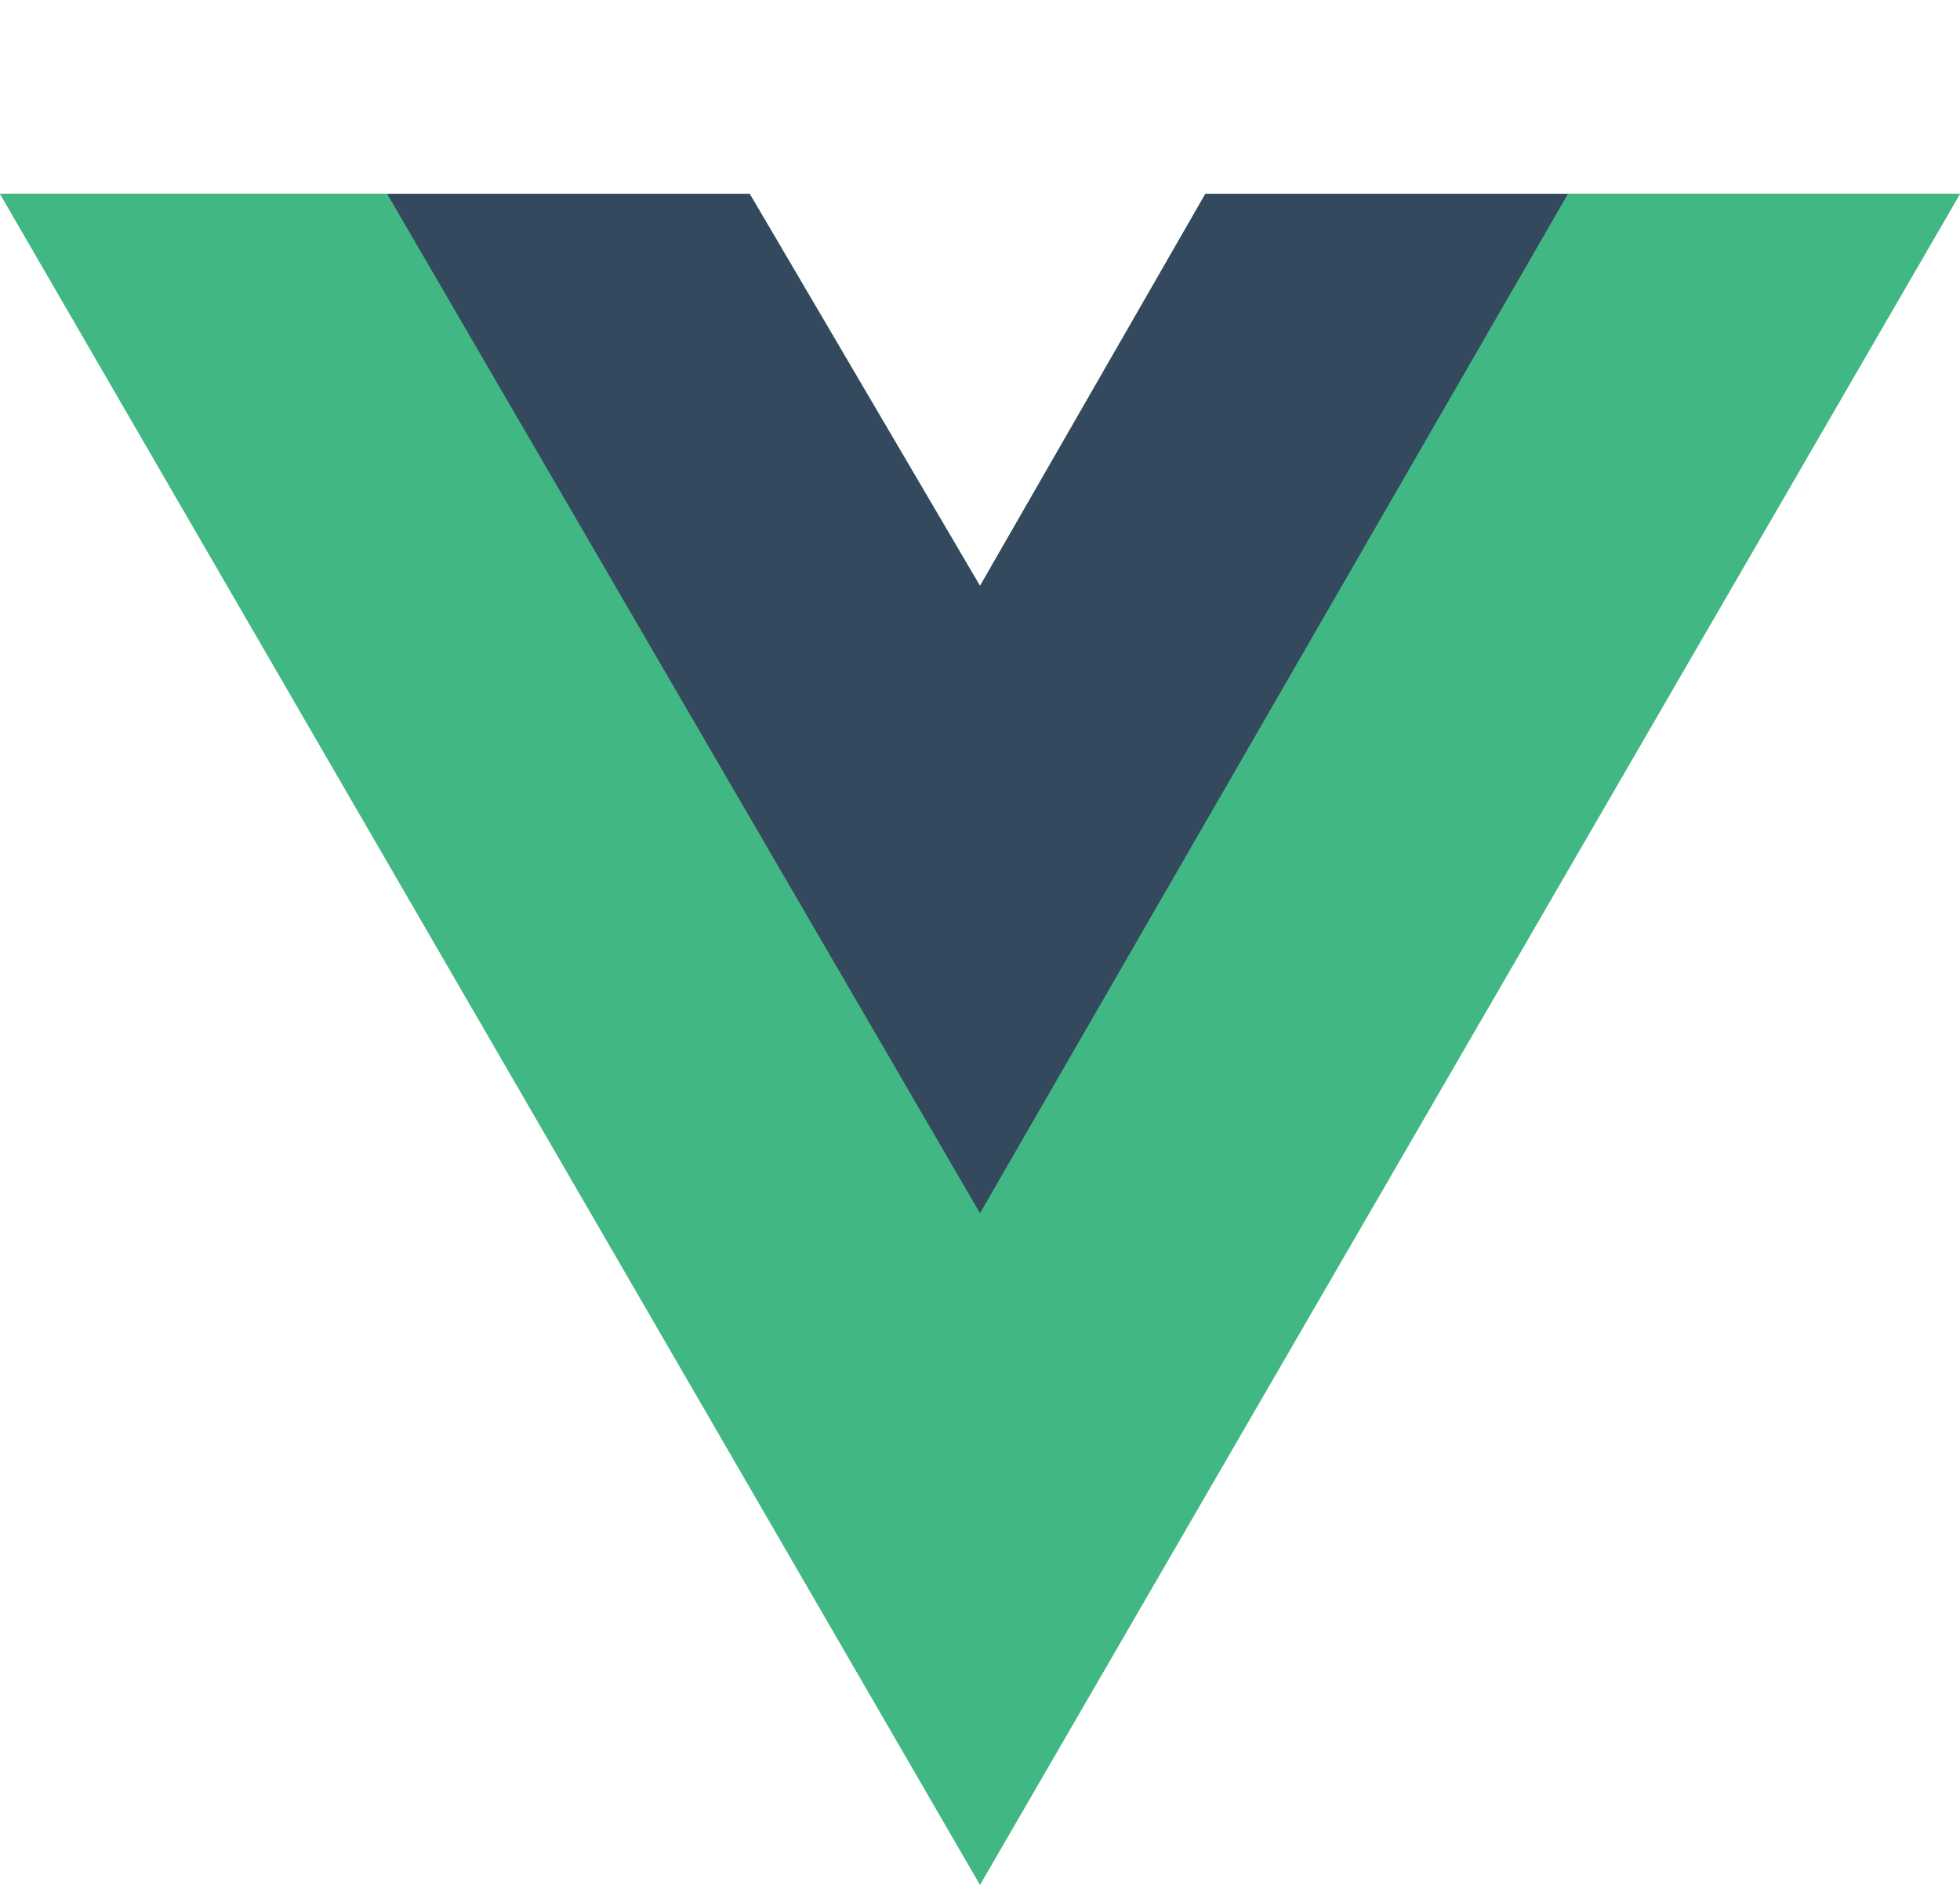
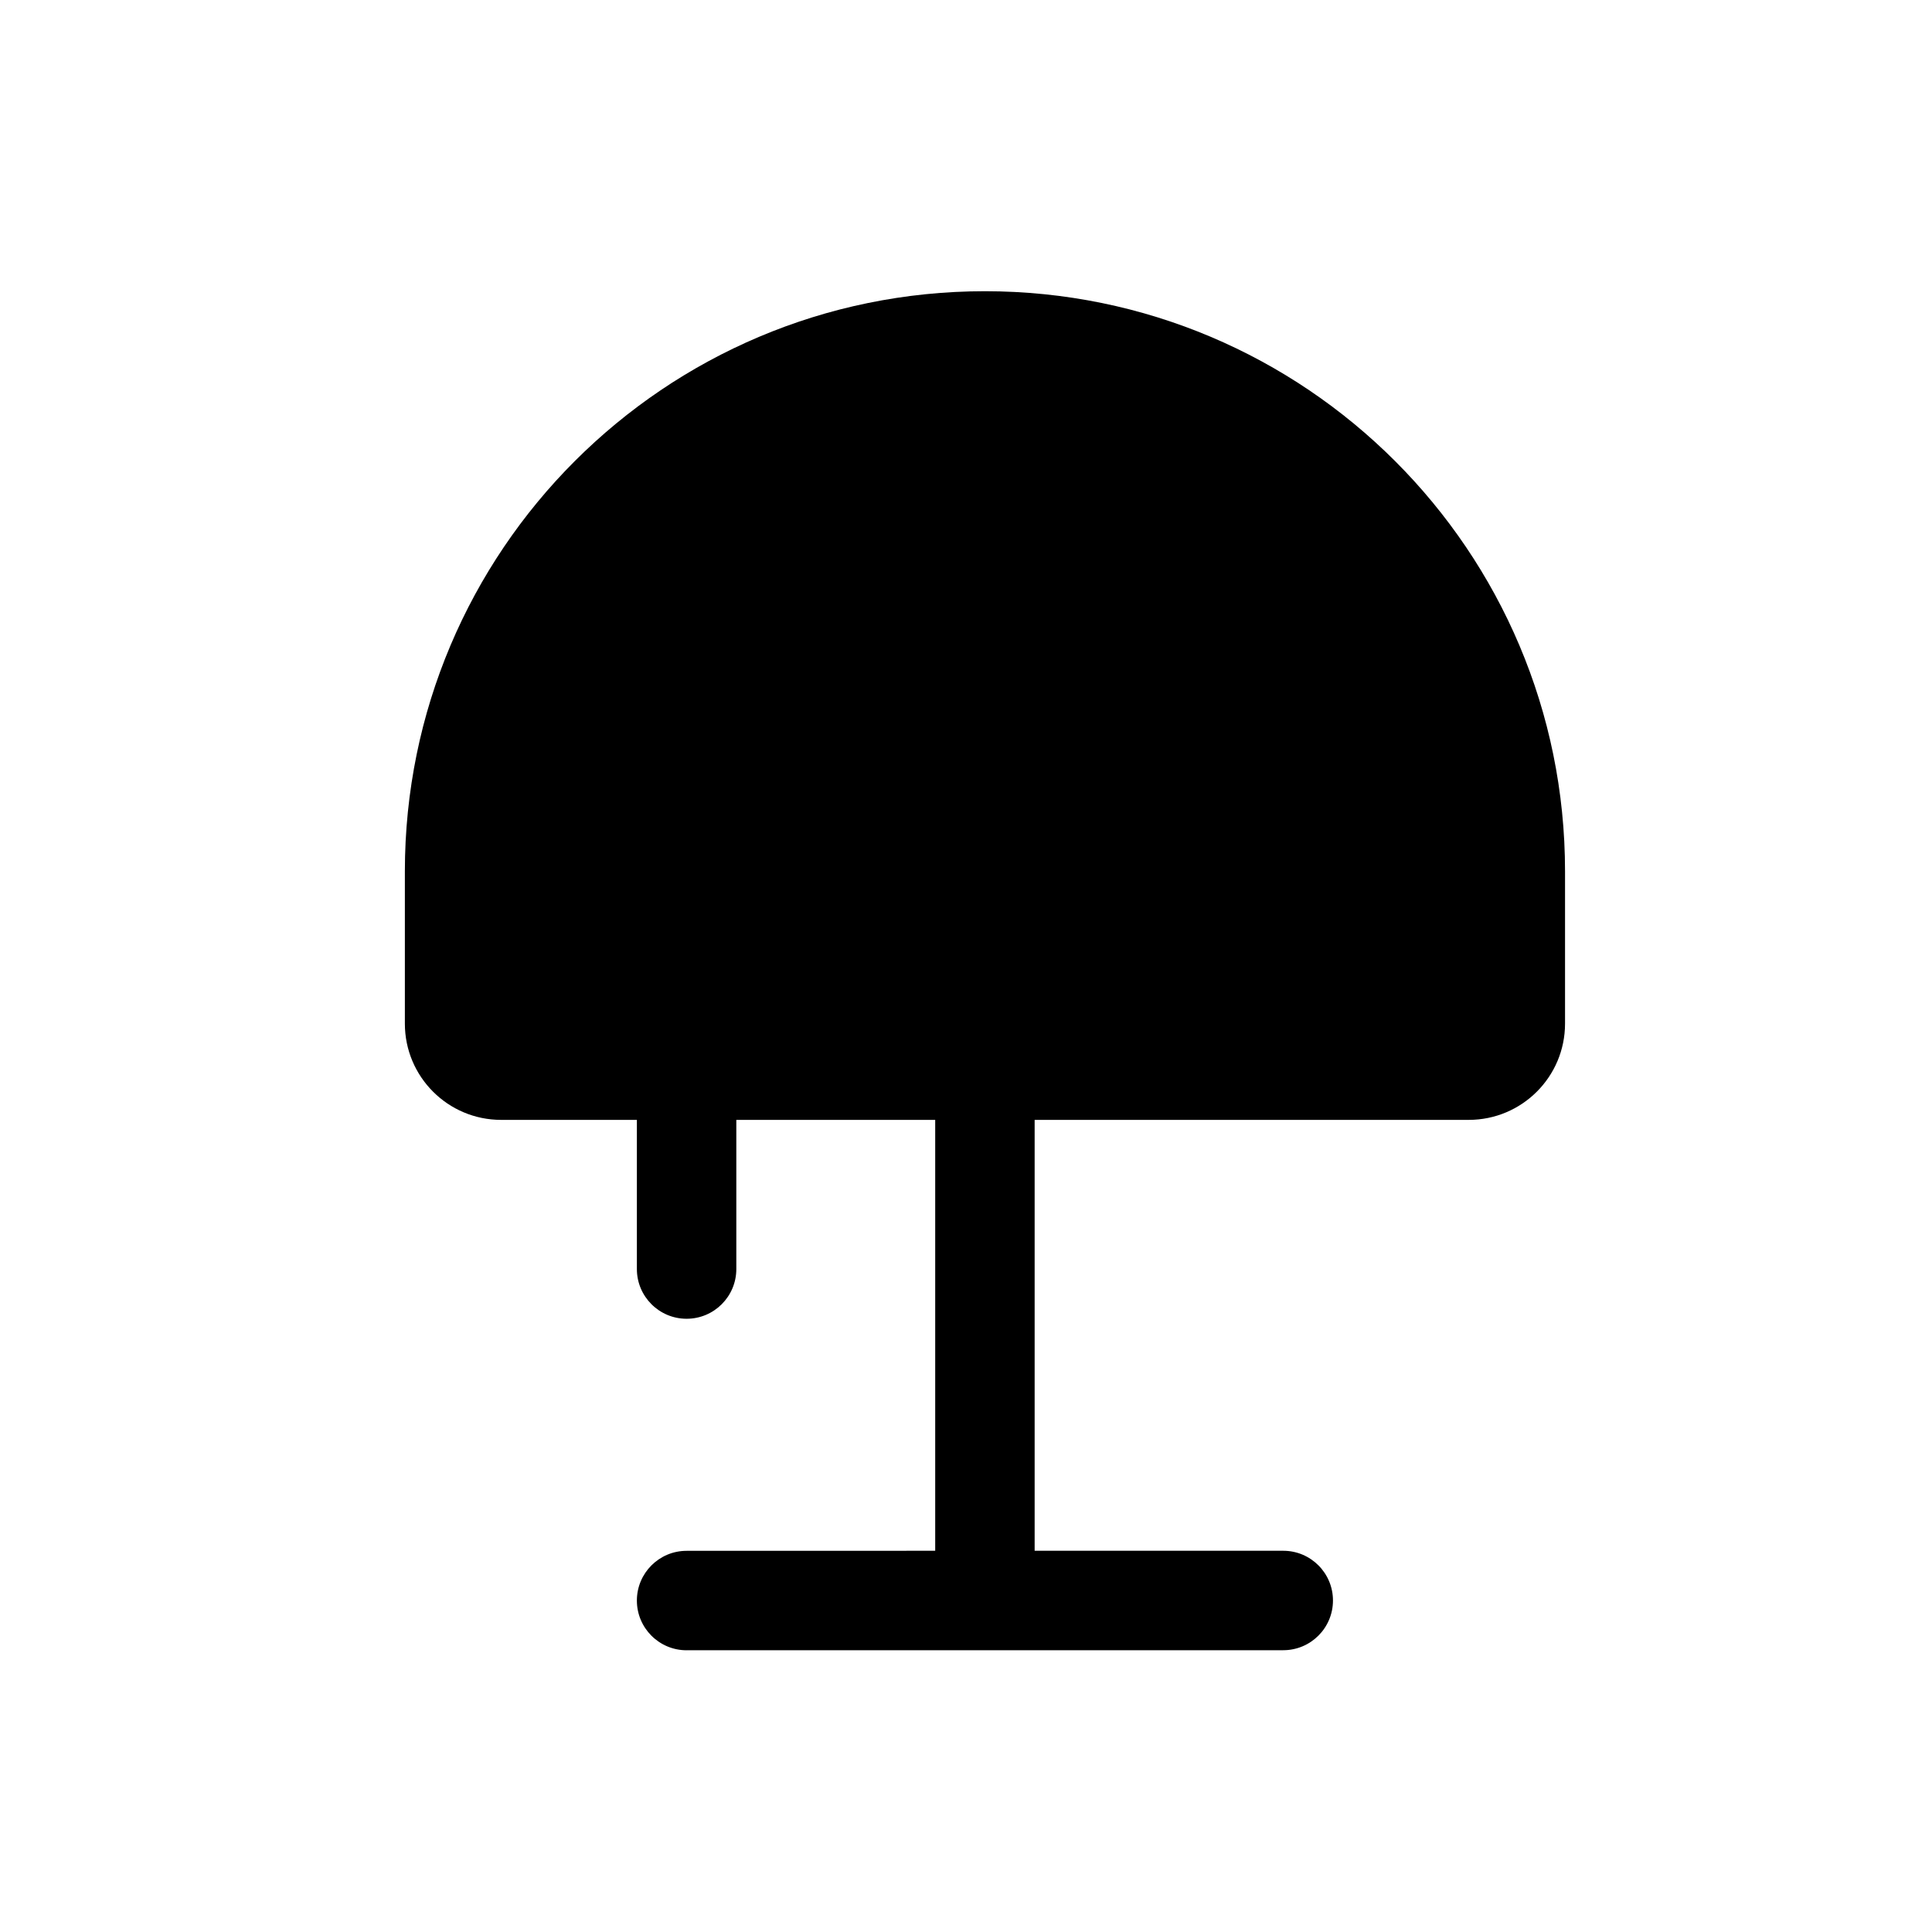
- <svg xmlns="http://www.w3.org/2000/svg" aria-hidden="true" role="img" class="iconify iconify--logos" width="37.07" height="36" preserveAspectRatio="xMidYMid meet" viewBox="0 0 256 198">
-   <path fill="#41B883" d="M204.8 0H256L128 220.8L0 0h97.92L128 51.2L157.44 0h47.36Z" />
-   <path fill="#41B883" d="m0 0l128 220.8L256 0h-51.2L128 132.48L50.56 0H0Z" />
-   <path fill="#35495E" d="M50.56 0L128 133.12L204.8 0h-47.36L128 51.2L97.92 0H50.56Z" />
+ <svg xmlns="http://www.w3.org/2000/svg" t="1755064771894" class="icon" viewBox="0 0 1024 1024" version="1.1" p-id="8724" width="32" height="32">
+   <path d="M363.912 874.677a26.353 26.353 0 0 1 0-52.706l131.765-0.03v-228.382h-105.412v79.059a26.353 26.353 0 1 1-52.706 0v-79.059H265.608a51.019 51.019 0 0 1-51.019-51.019v-80.715c0-169.833 137.638-307.471 307.441-307.471s307.471 137.638 307.471 307.441v80.745c0 28.19-22.859 51.019-51.049 51.019h-230.069v228.382h131.765a26.353 26.353 0 1 1 0 52.706h-316.235z" fill="#000000" p-id="8725" />
</svg>
